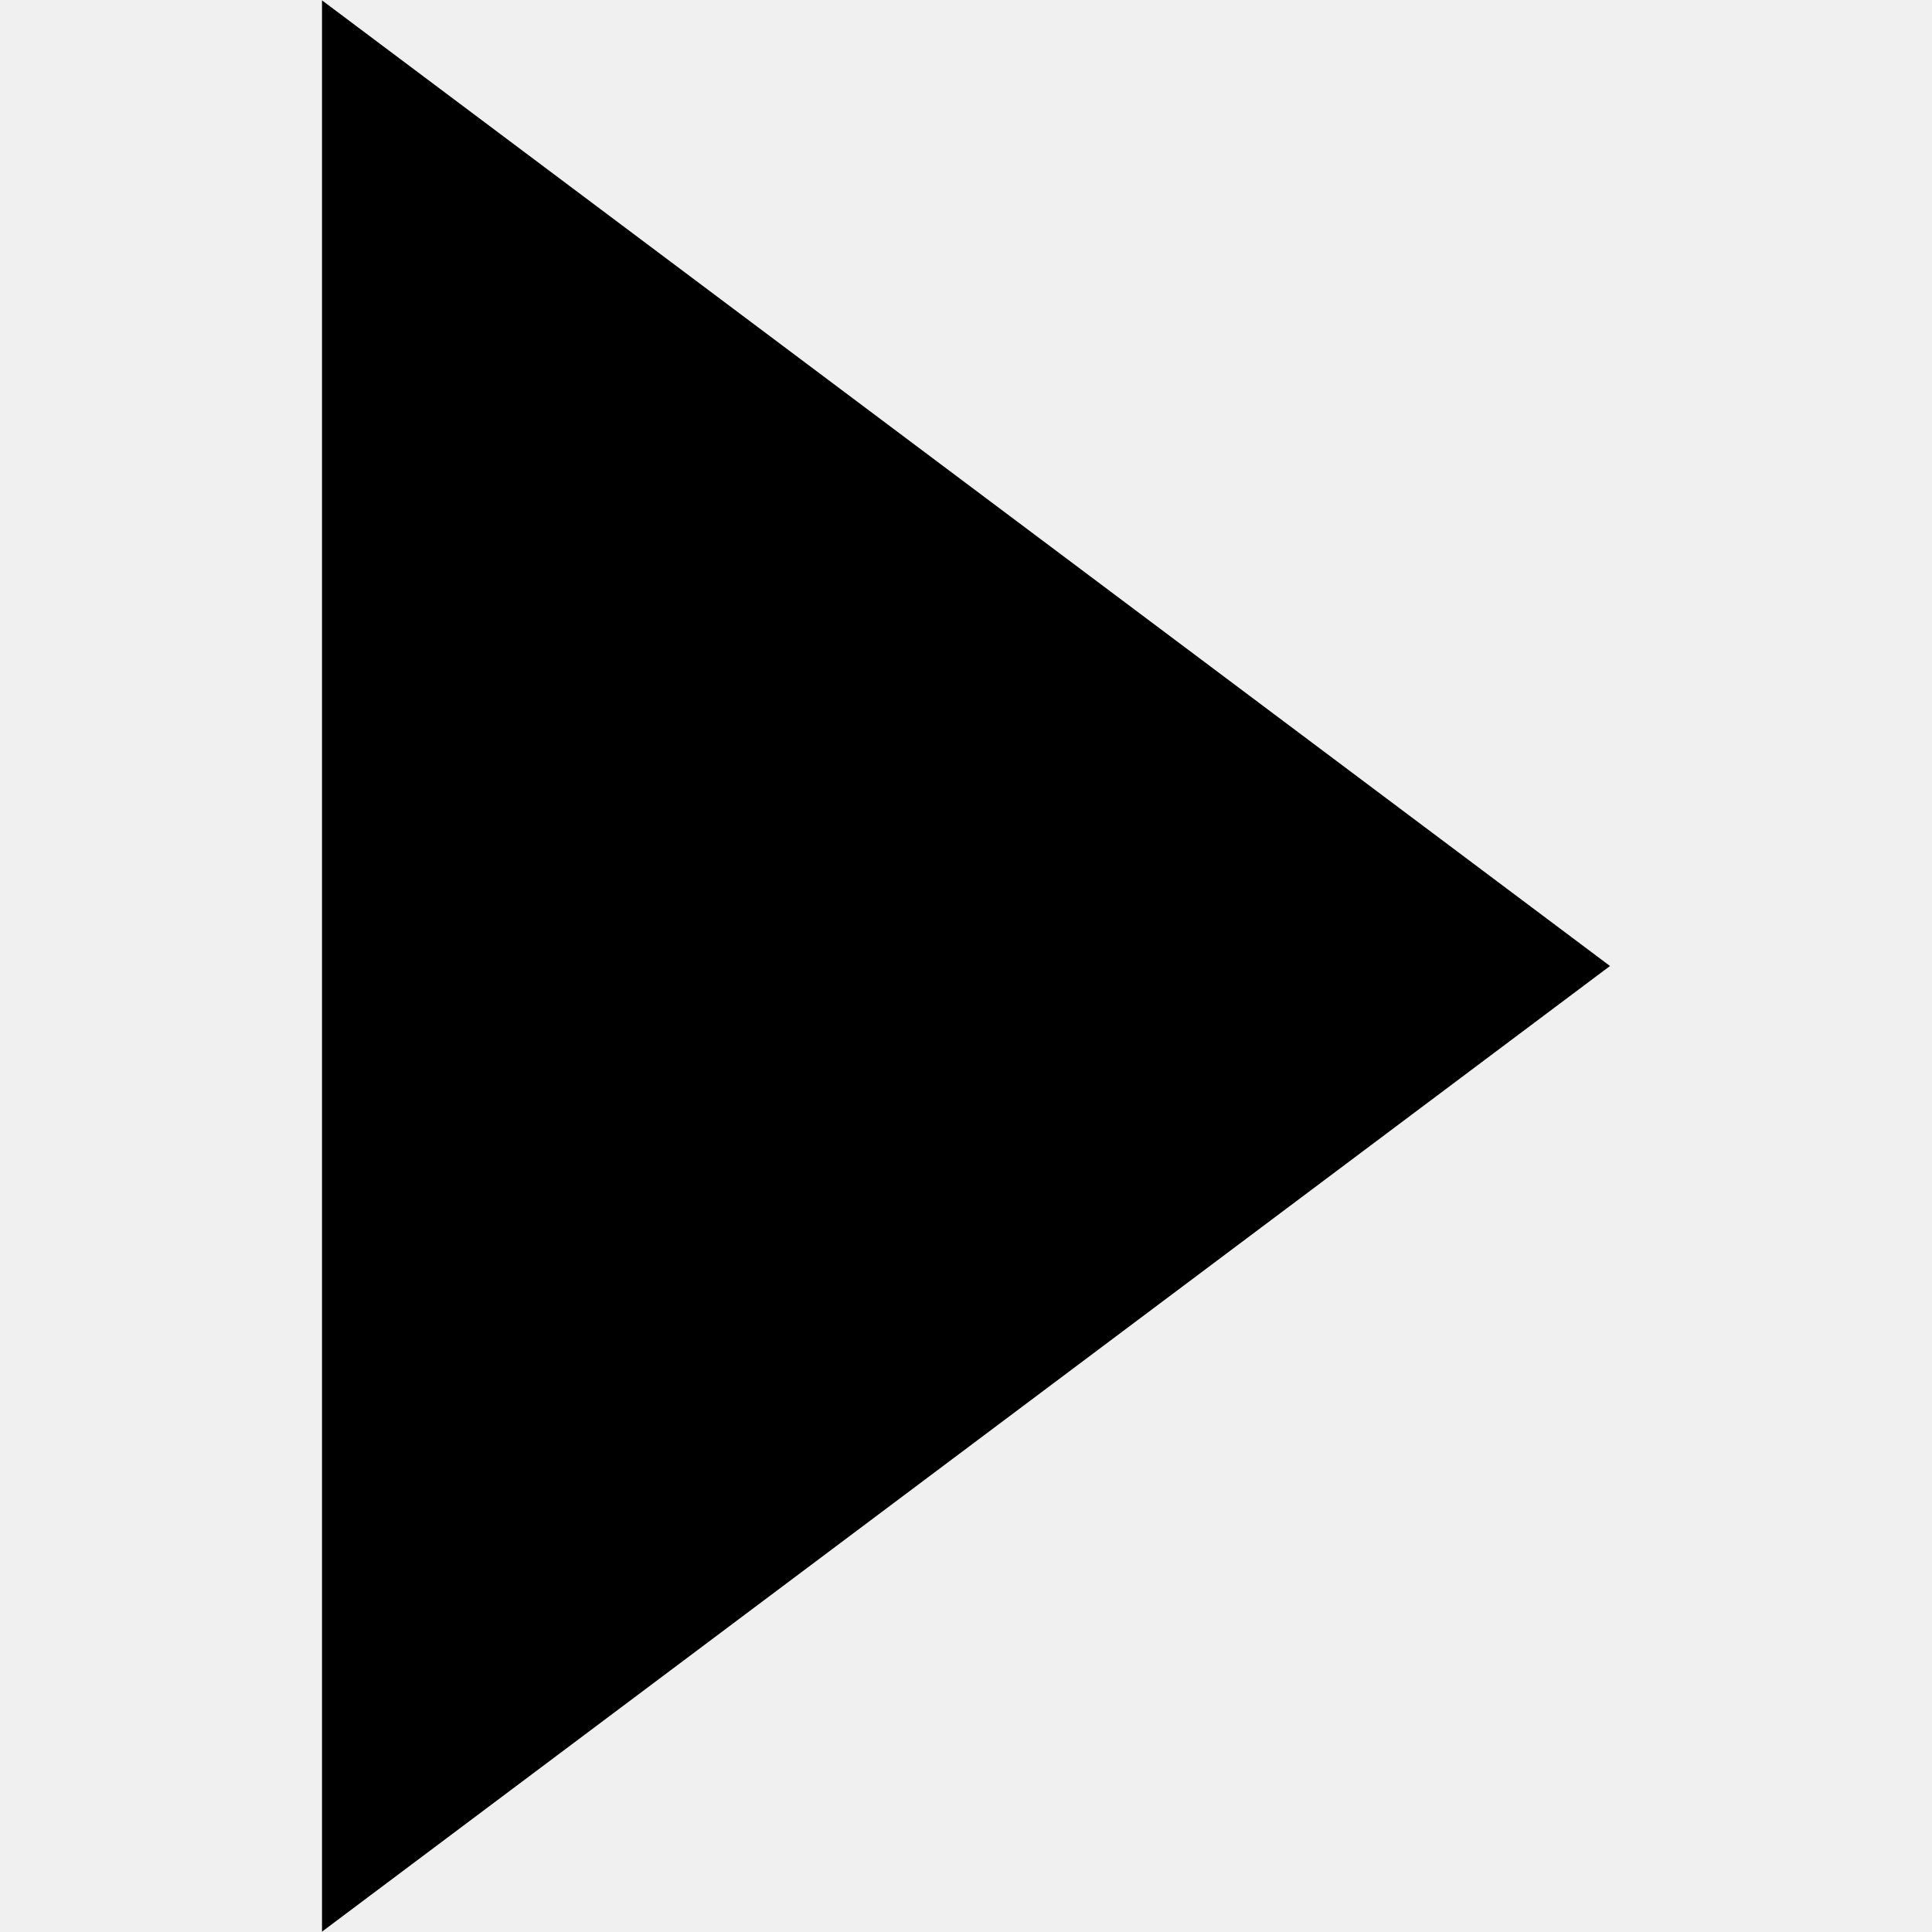
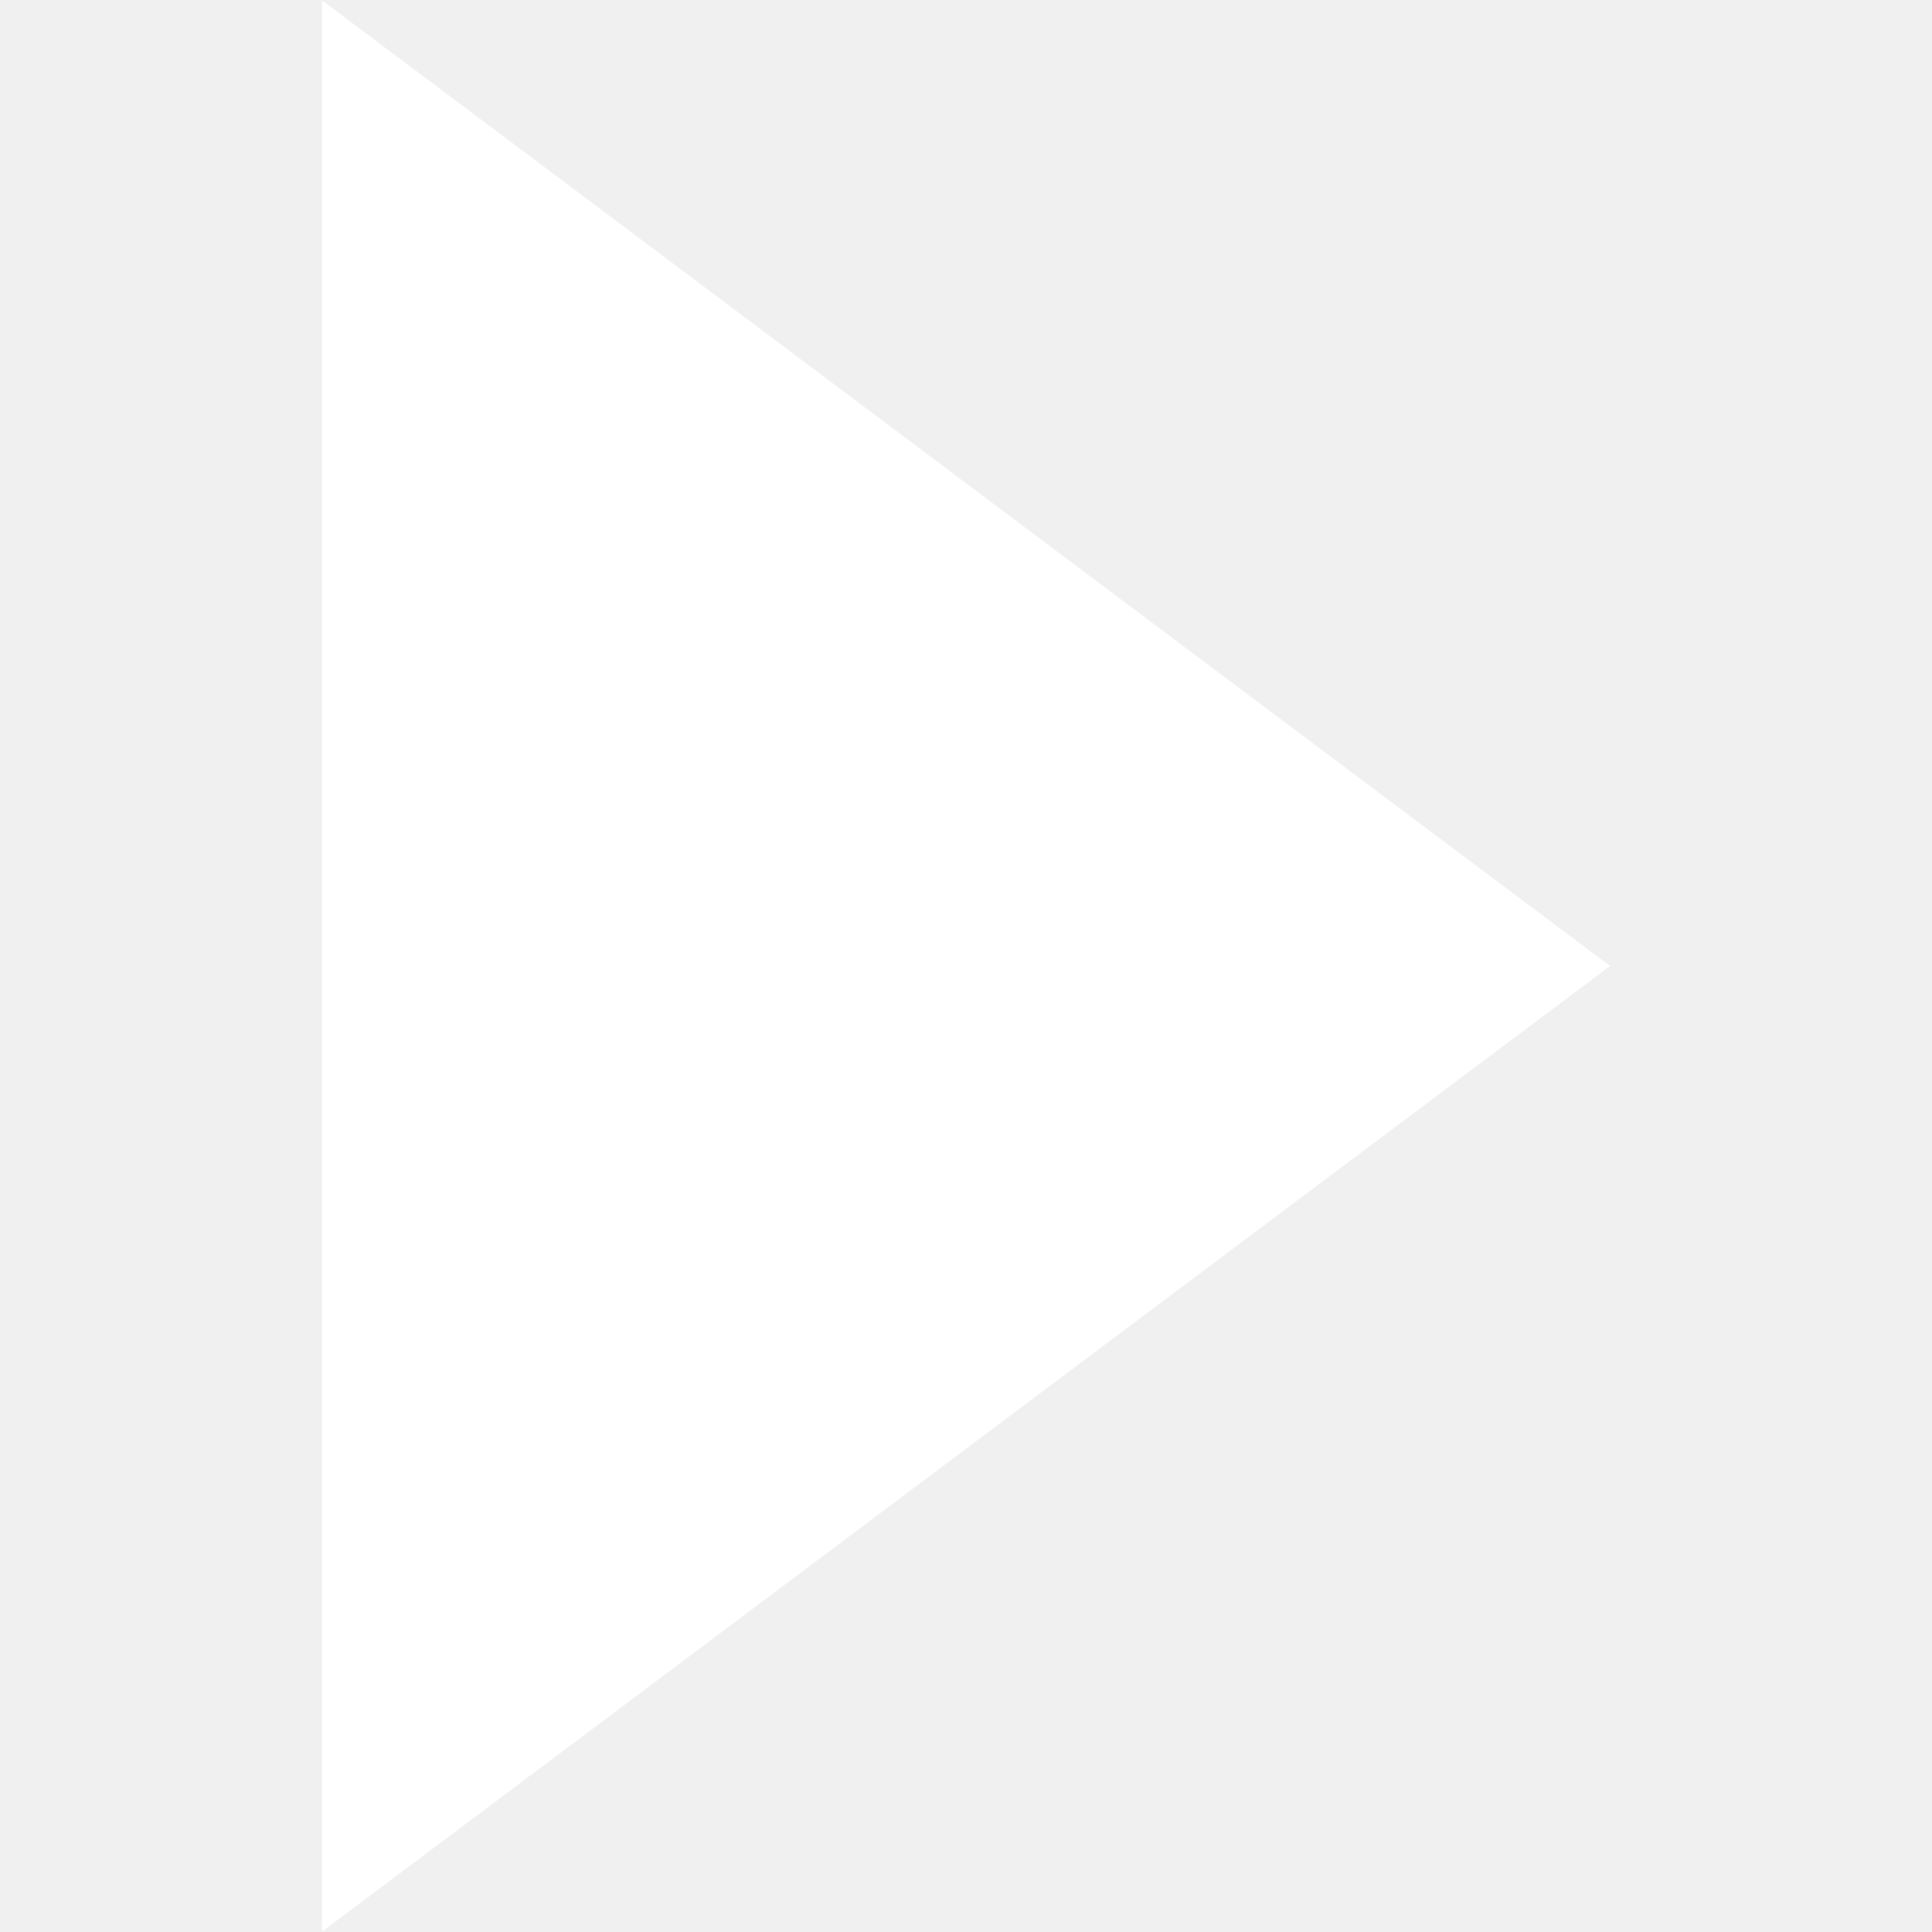
- <svg xmlns="http://www.w3.org/2000/svg" version="1.1" x="0px" y="0px" width="60px" height="60px" viewBox="0 0 60 60" enable-background="new 0 0 60 60" xml:space="preserve">
-   <g id="Layer_1">
- </g>
-   <g id="arrow-right">
-     <polygon points="10,0.011 50,30 10,59.989  " />
-   </g>
+ <svg xmlns="http://www.w3.org/2000/svg" version="1.1" id="arrow-right" x="0px" y="0px" width="60px" height="60px" viewBox="0 0 60 60" enable-background="new 0 0 60 60" xml:space="preserve">
+   <polygon fill="#FFFFFF" points="10,0.011 50,30 10,59.989 " />
</svg>
